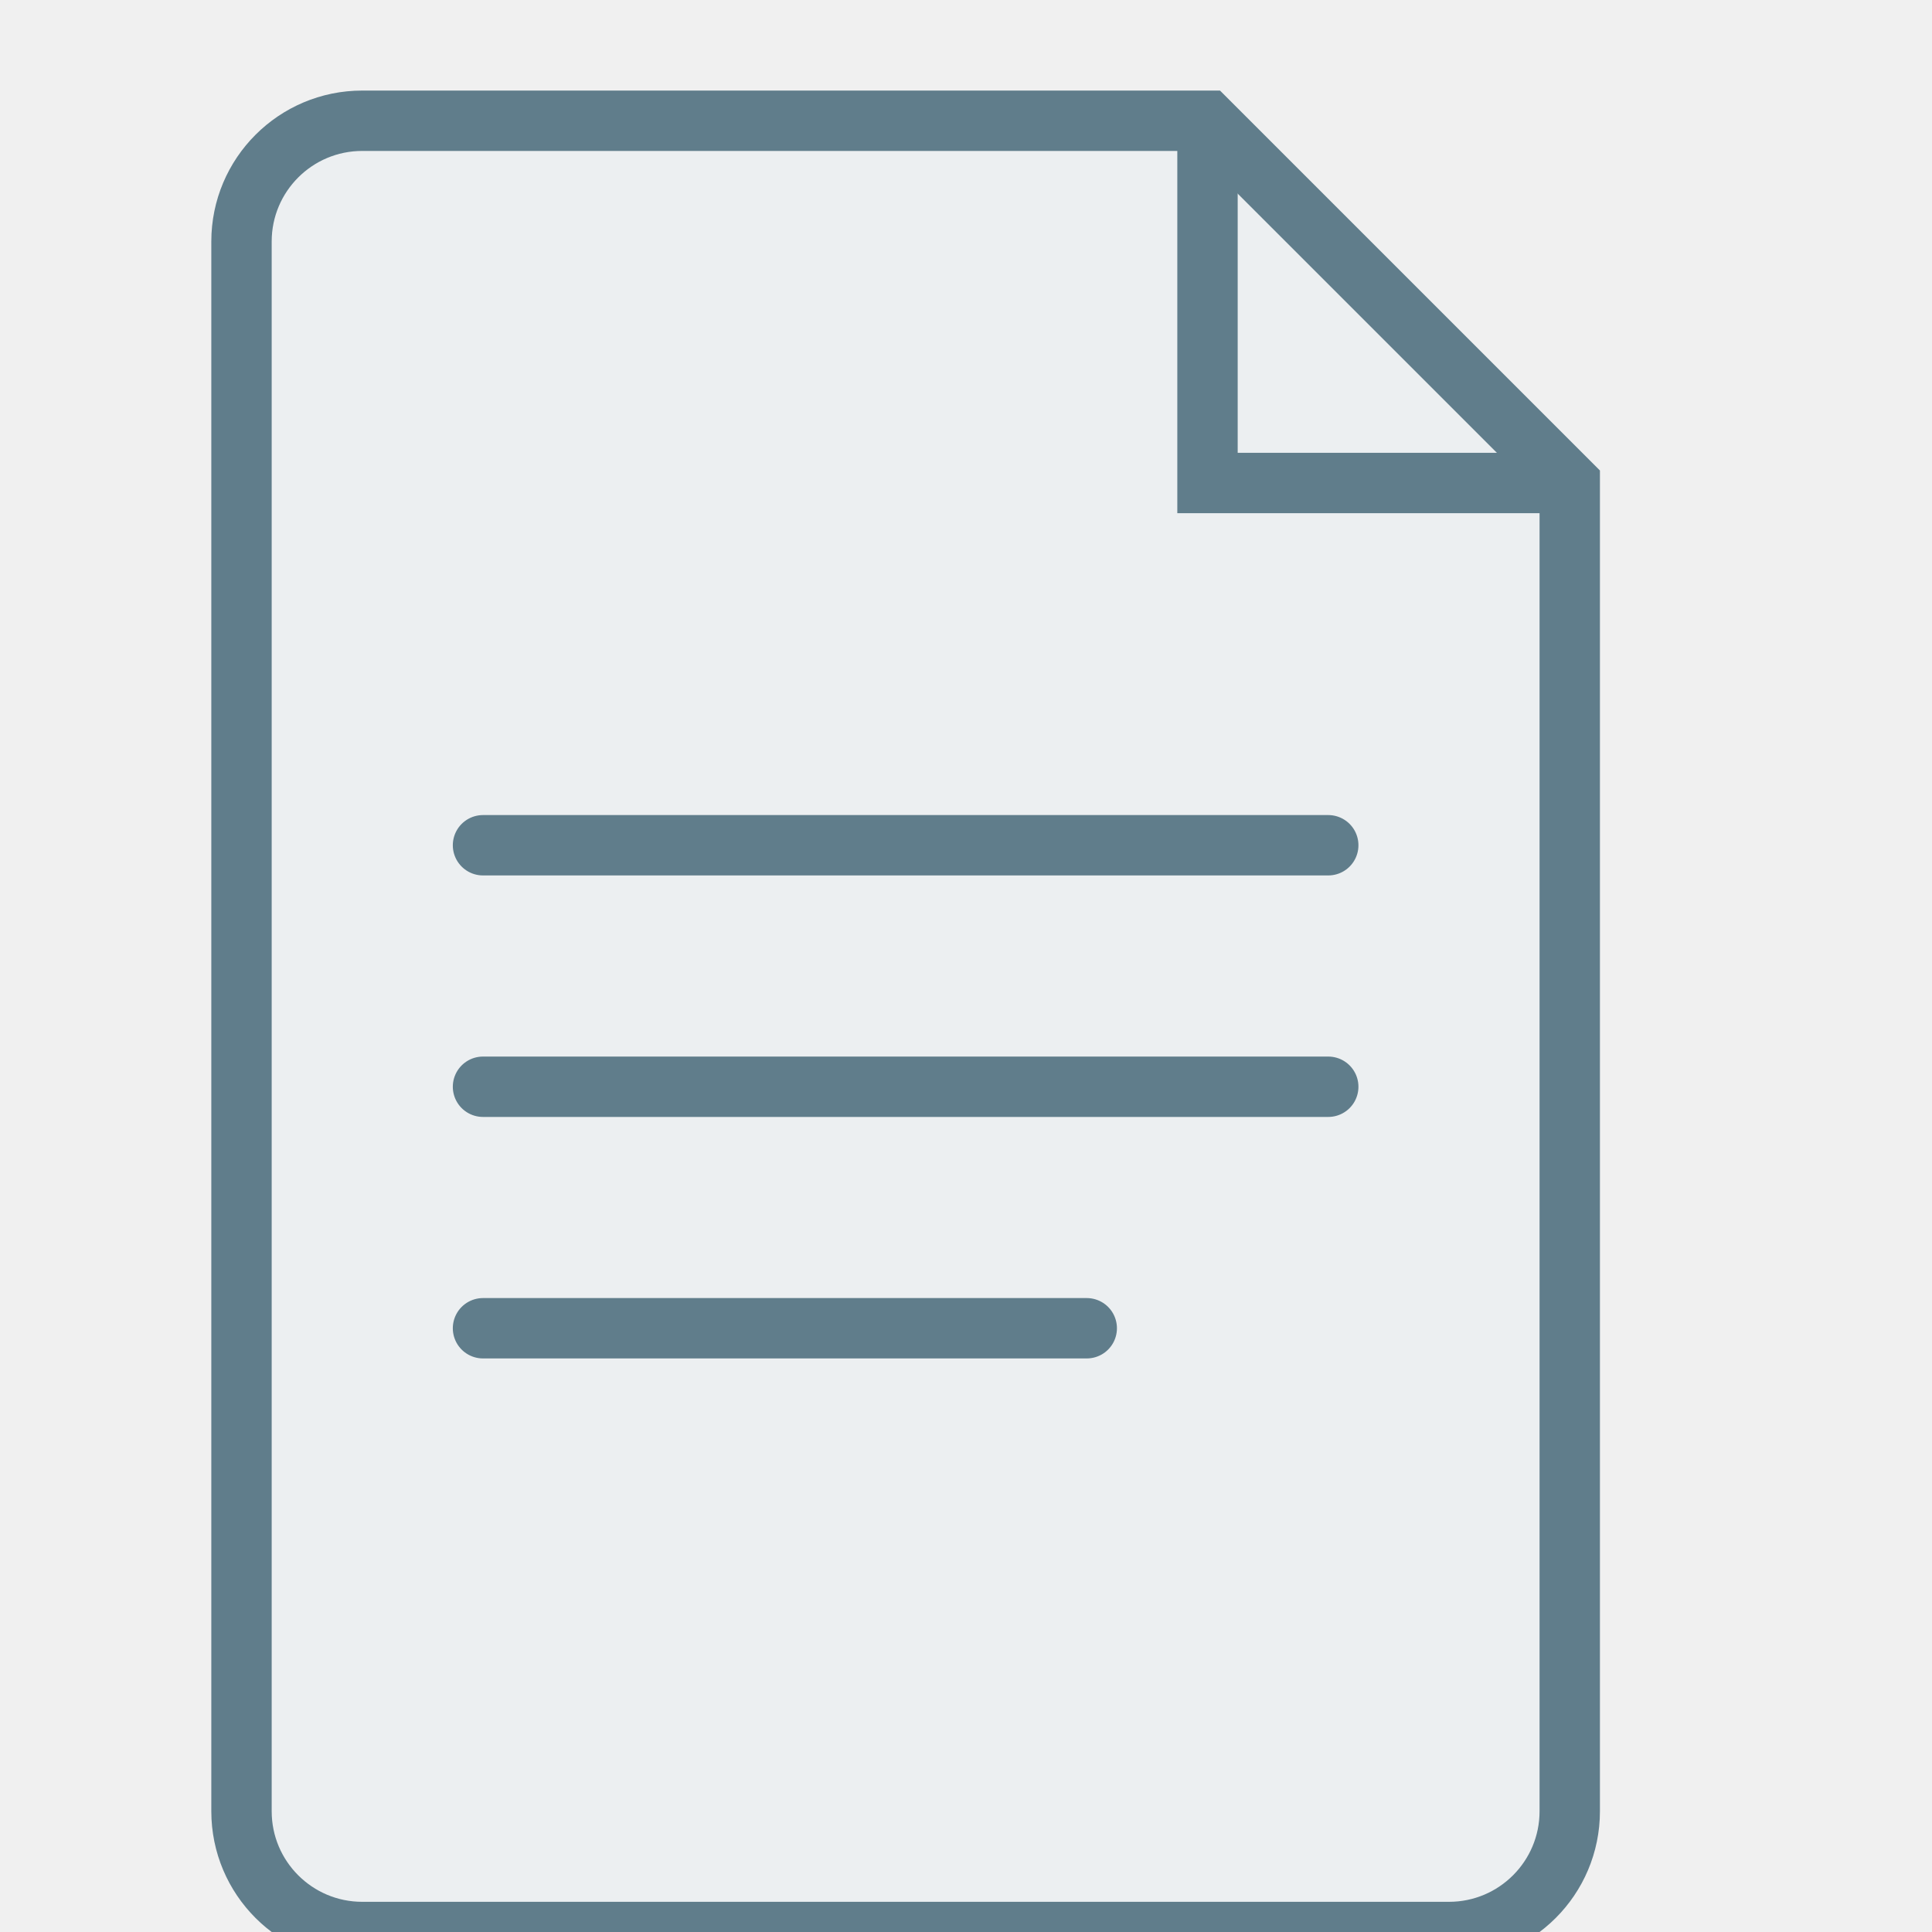
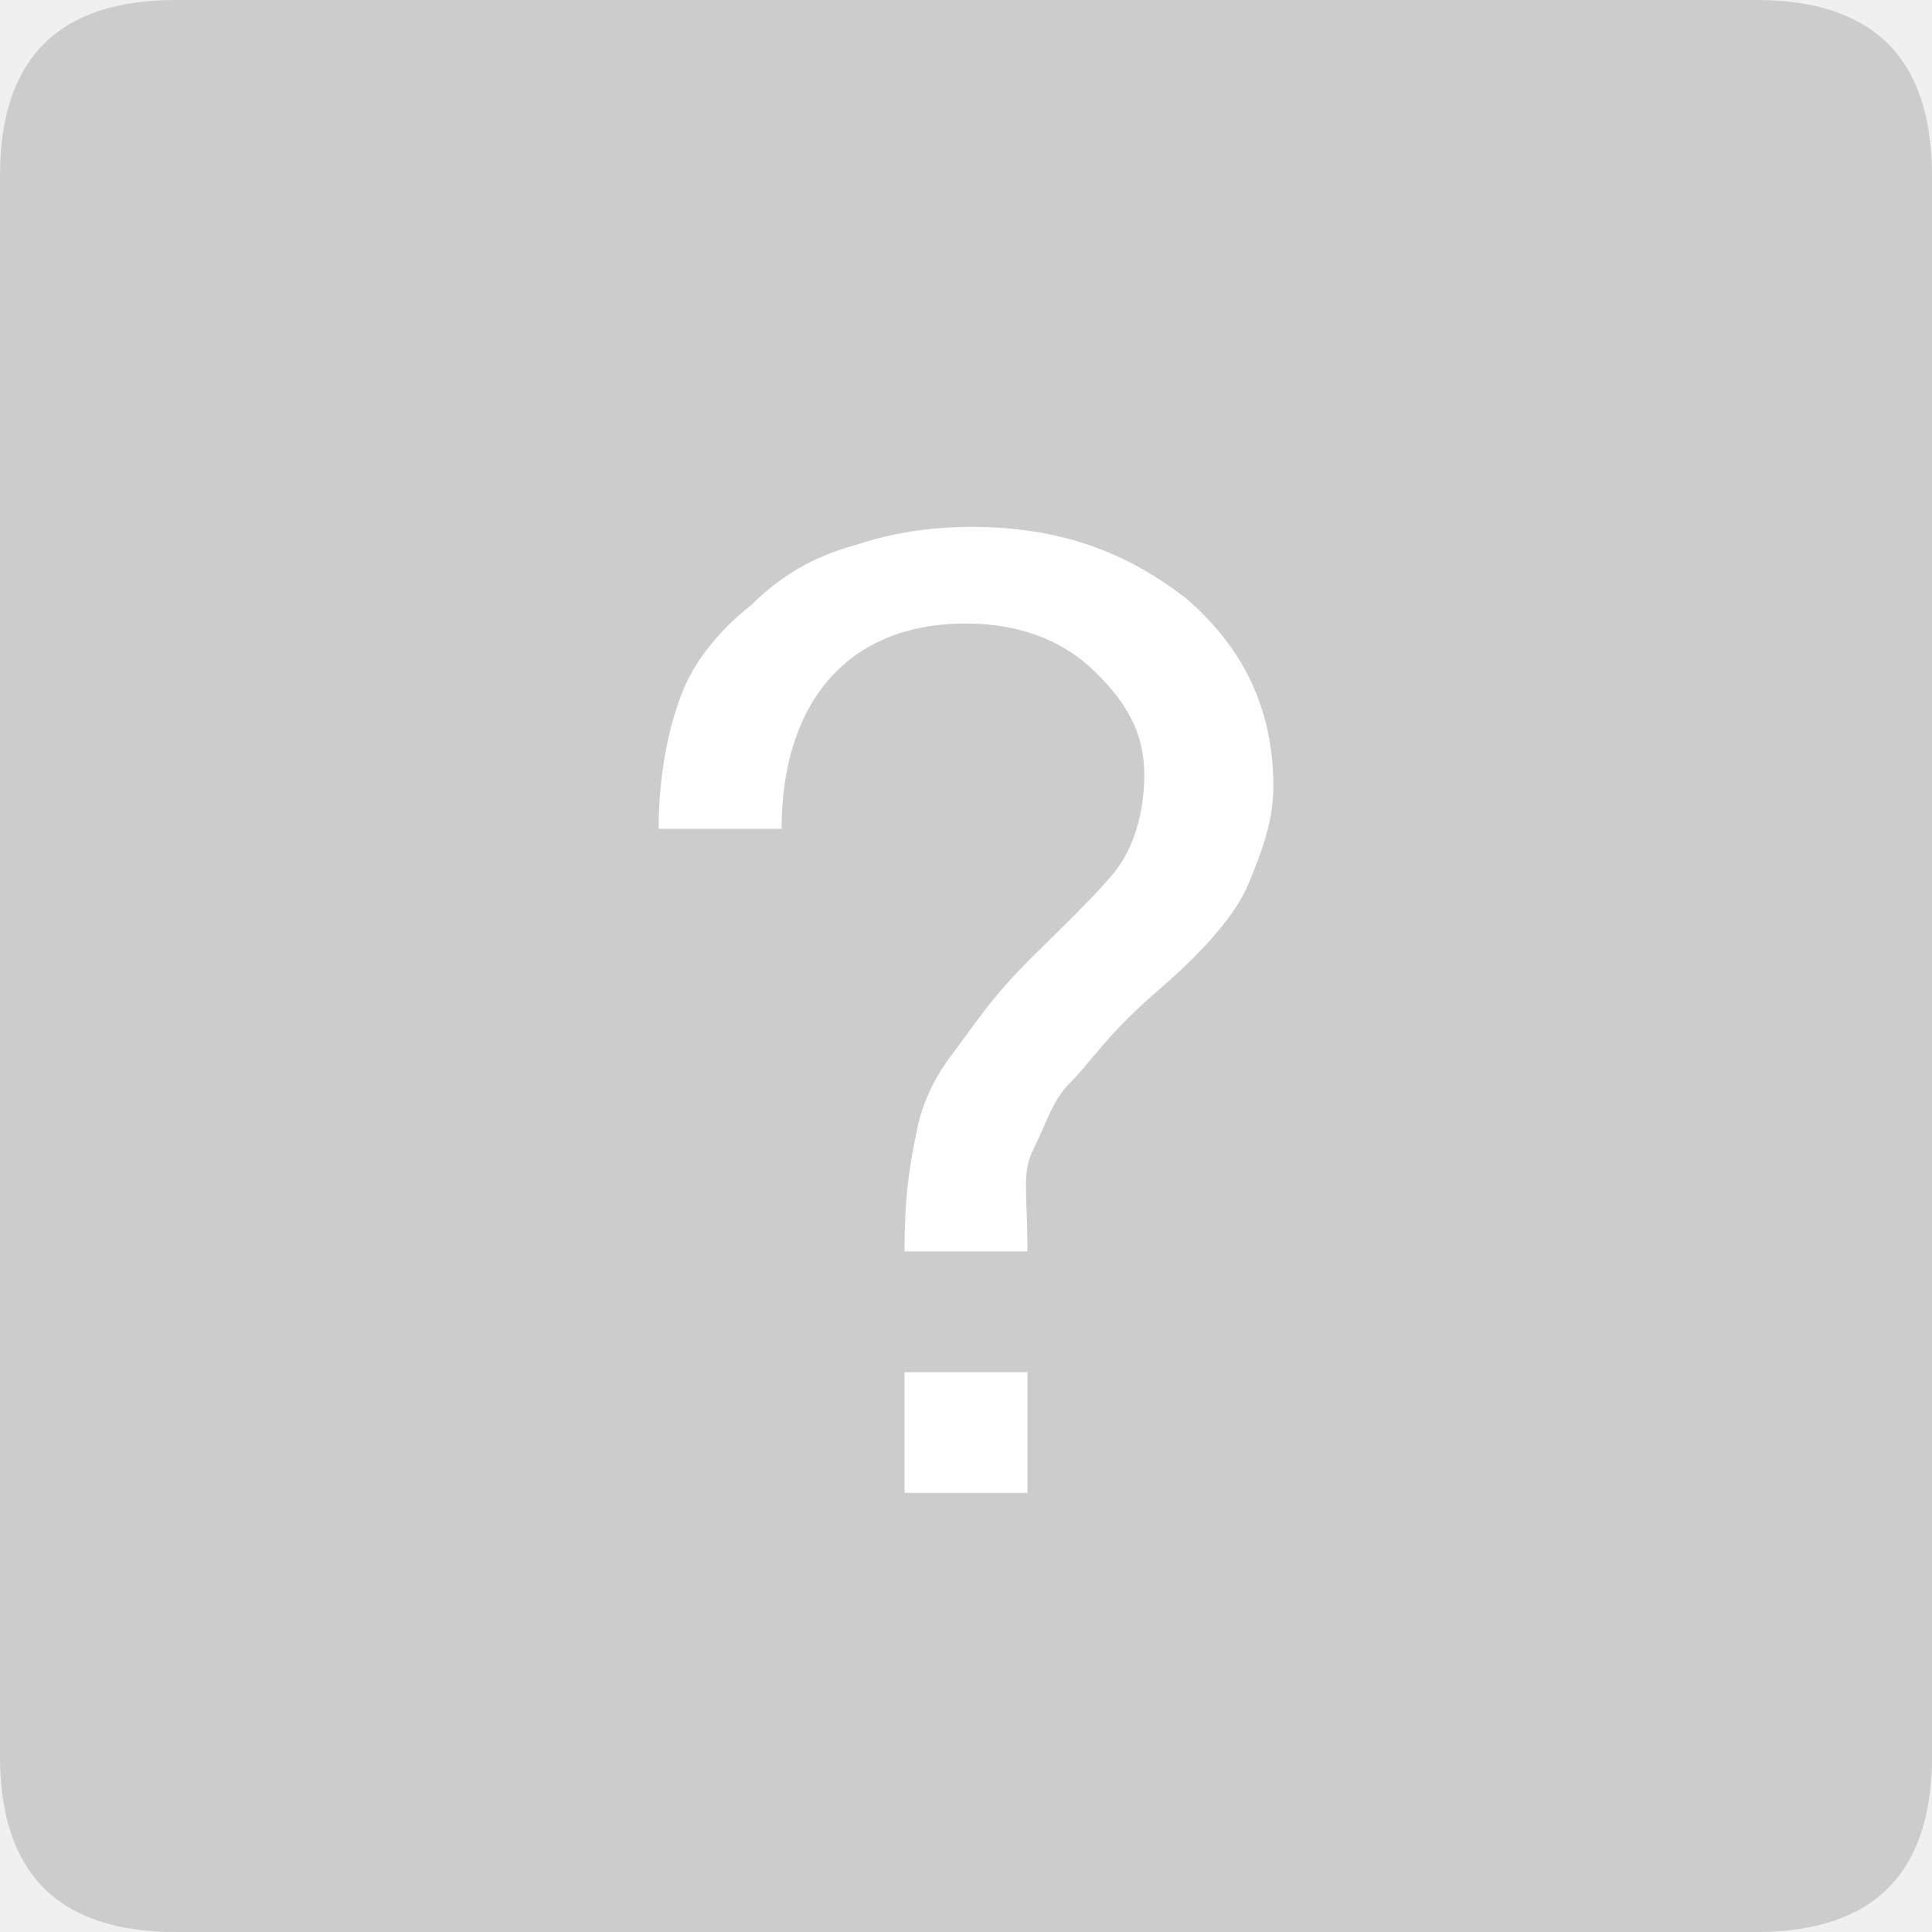
- <svg xmlns="http://www.w3.org/2000/svg" width="64" height="64" viewBox="0 0 64 64" fill="none">
-   <path d="M12 4H40L52 16V60C52 62.209 50.209 64 48 64H12C9.791 64 8 62.209 8 60V8C8 5.791 9.791 4 12 4Z" fill="#ECEFF1" stroke="#607D8B" stroke-width="2" />
-   <path d="M40 4V16H52" stroke="#607D8B" stroke-width="2" />
-   <line x1="16" y1="28" x2="44" y2="28" stroke="#607D8B" stroke-width="2" stroke-linecap="round" />
-   <line x1="16" y1="36" x2="44" y2="36" stroke="#607D8B" stroke-width="2" stroke-linecap="round" />
-   <line x1="16" y1="44" x2="36" y2="44" stroke="#607D8B" stroke-width="2" stroke-linecap="round" />
+ <svg xmlns="http://www.w3.org/2000/svg" t="1773386531414" class="icon" viewBox="0 0 1024 1024" version="1.1" p-id="2047" width="200" height="200">
+   <path d="M0 0m93.091 0l837.818 0q93.091 0 93.091 93.091l0 837.818q0 93.091-93.091 93.091l-837.818 0q-93.091 0-93.091-93.091l0-837.818q0-93.091 93.091-93.091Z" fill="#CCCCCC" p-id="2048" />
+   <path d="M349.091 439.273c0-32 6.516-57.6 13.033-73.6s19.549-32 35.84-44.8c16.291-16 32.582-25.6 55.389-32 19.549-6.4 39.098-9.6 61.905-9.6 45.615 0 81.455 12.8 114.036 38.4C658.618 343.273 674.909 375.273 674.909 416.873c0 19.2-6.516 35.2-13.033 51.2-6.516 16-22.807 35.2-48.873 57.6-26.065 22.4-35.84 38.4-45.615 48-9.775 9.6-13.033 22.4-19.549 35.2-6.516 12.8-3.258 22.4-3.258 54.4h-65.164c0-32 3.258-48 6.516-64s9.775-28.8 19.549-41.6 19.549-28.8 42.356-51.2c22.807-22.4 39.098-38.4 45.615-48 6.516-9.6 13.033-25.6 13.033-48 0-22.4-9.775-38.4-26.065-54.4-16.291-16-39.098-25.6-68.422-25.6-65.164 0-97.745 44.8-97.745 108.8H349.091zM544.582 791.273h-65.164v-64h65.164V791.273z" fill="#FFFFFF" p-id="2049" />
</svg>
